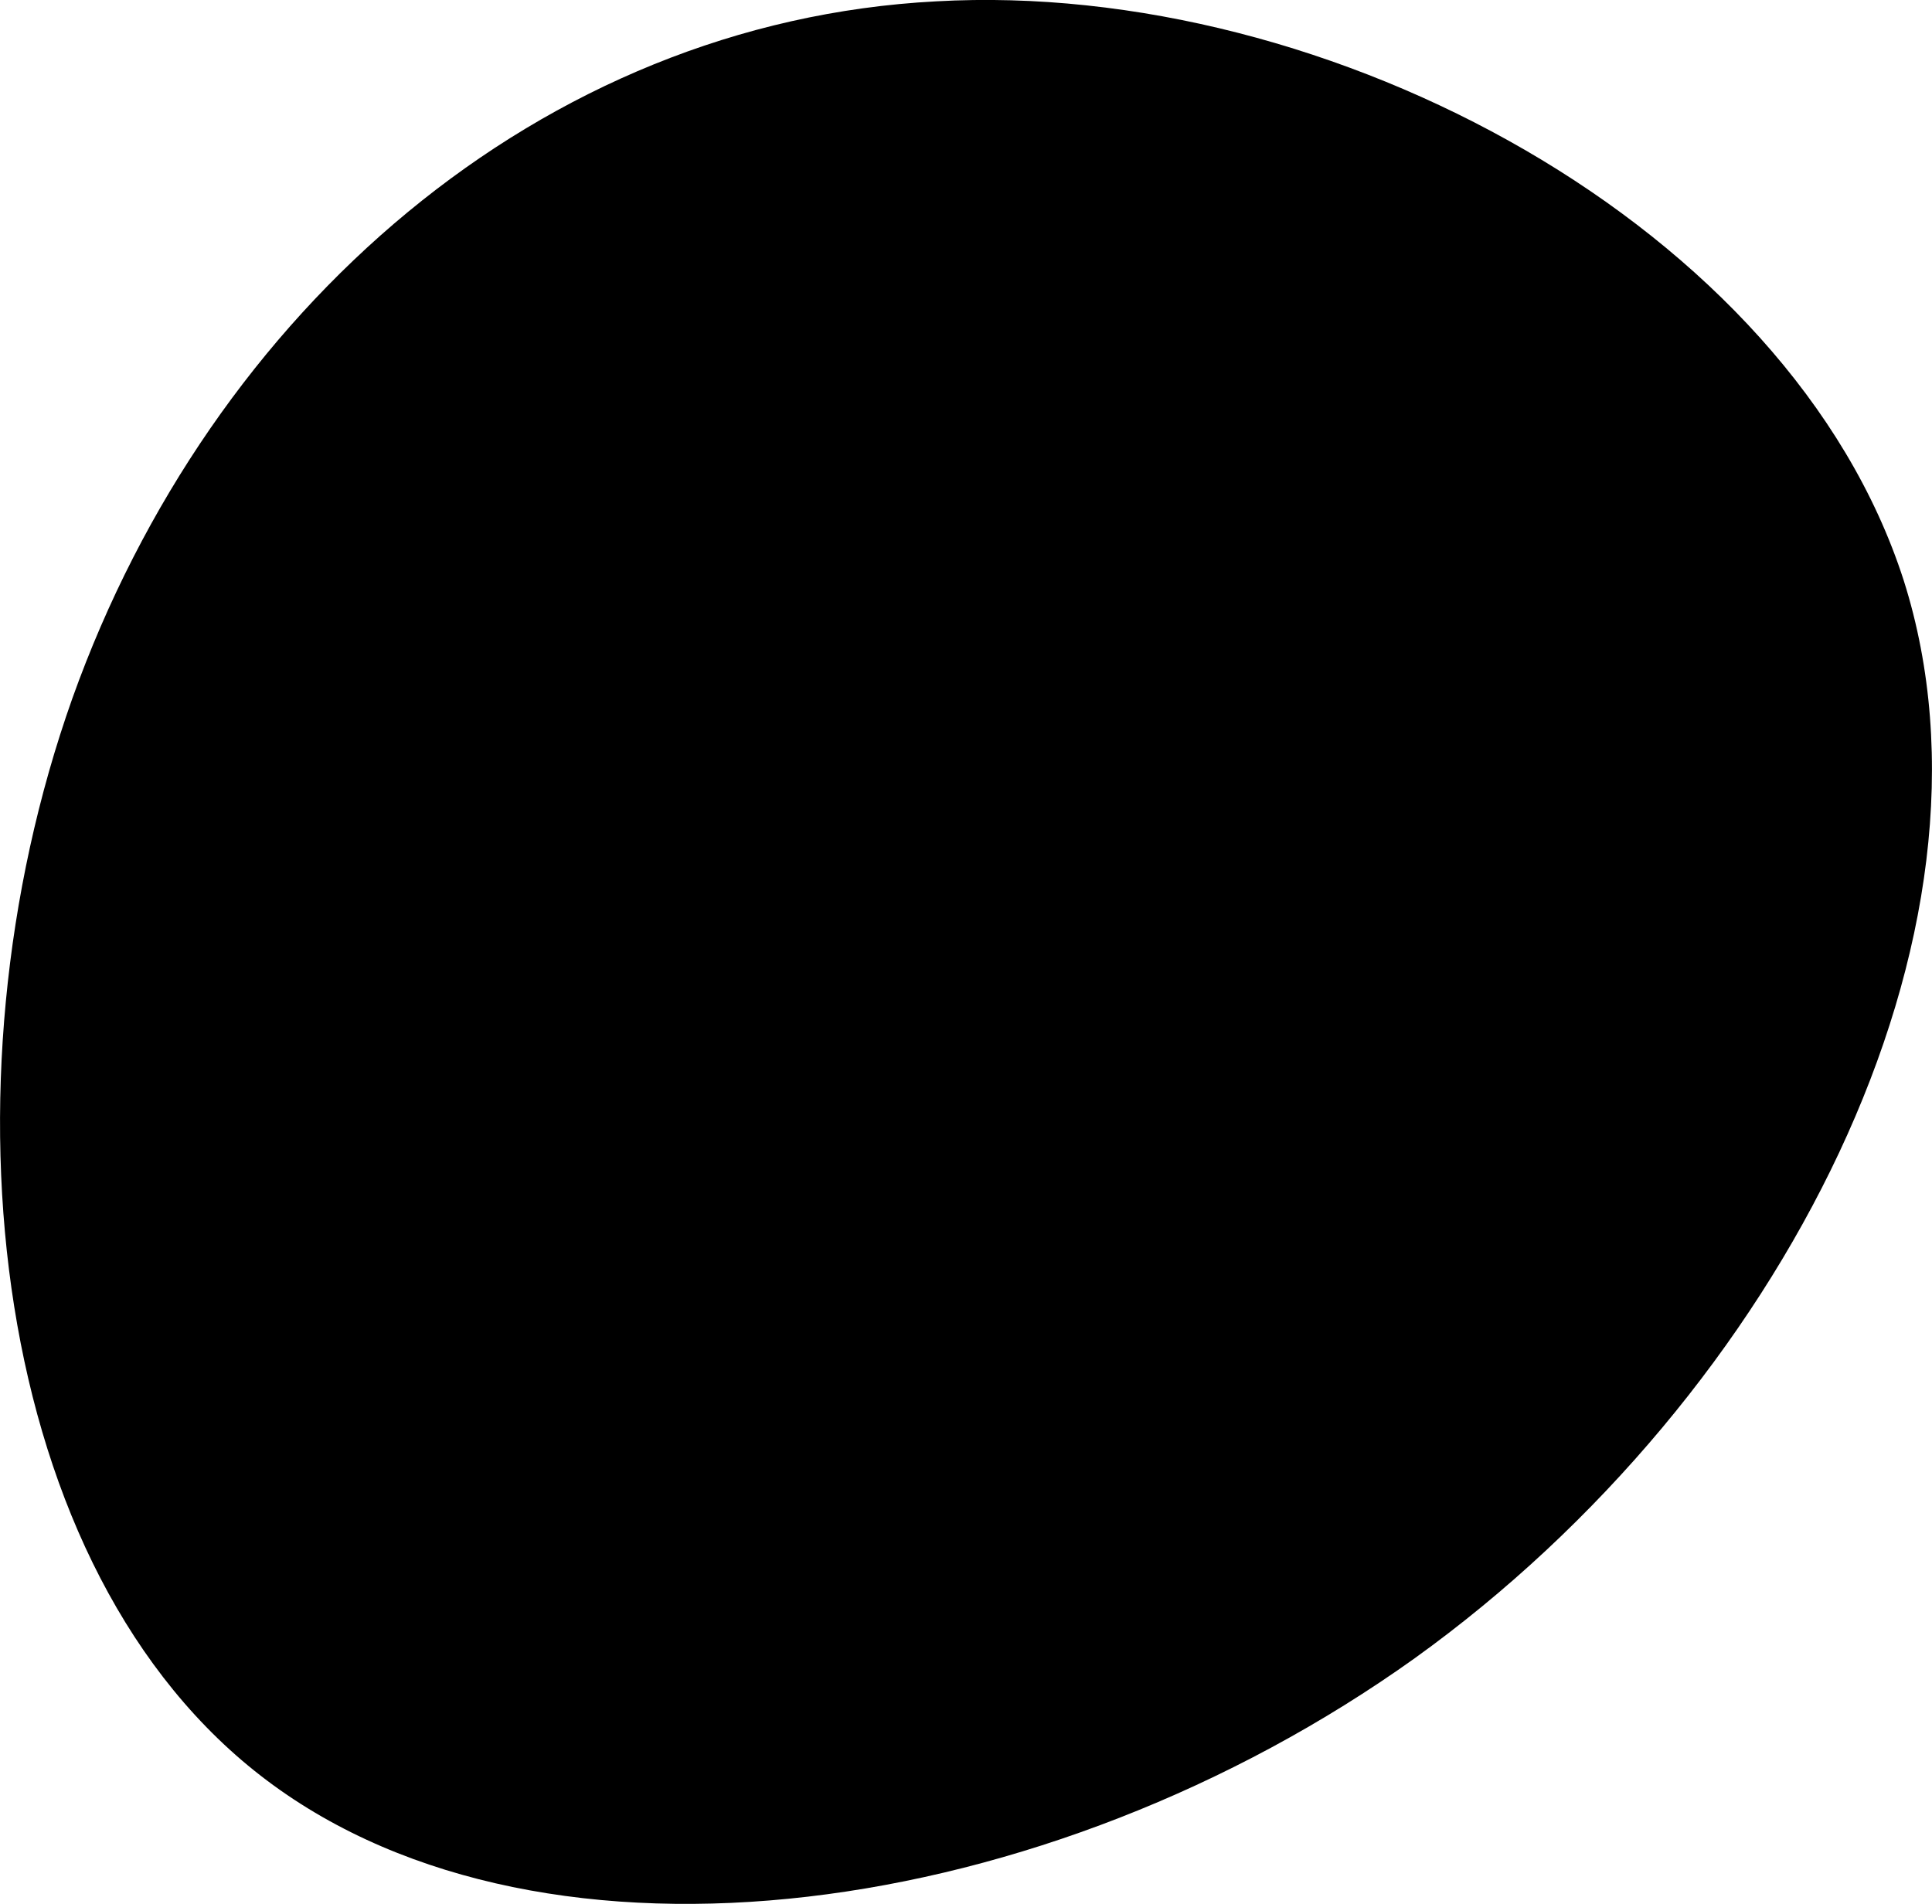
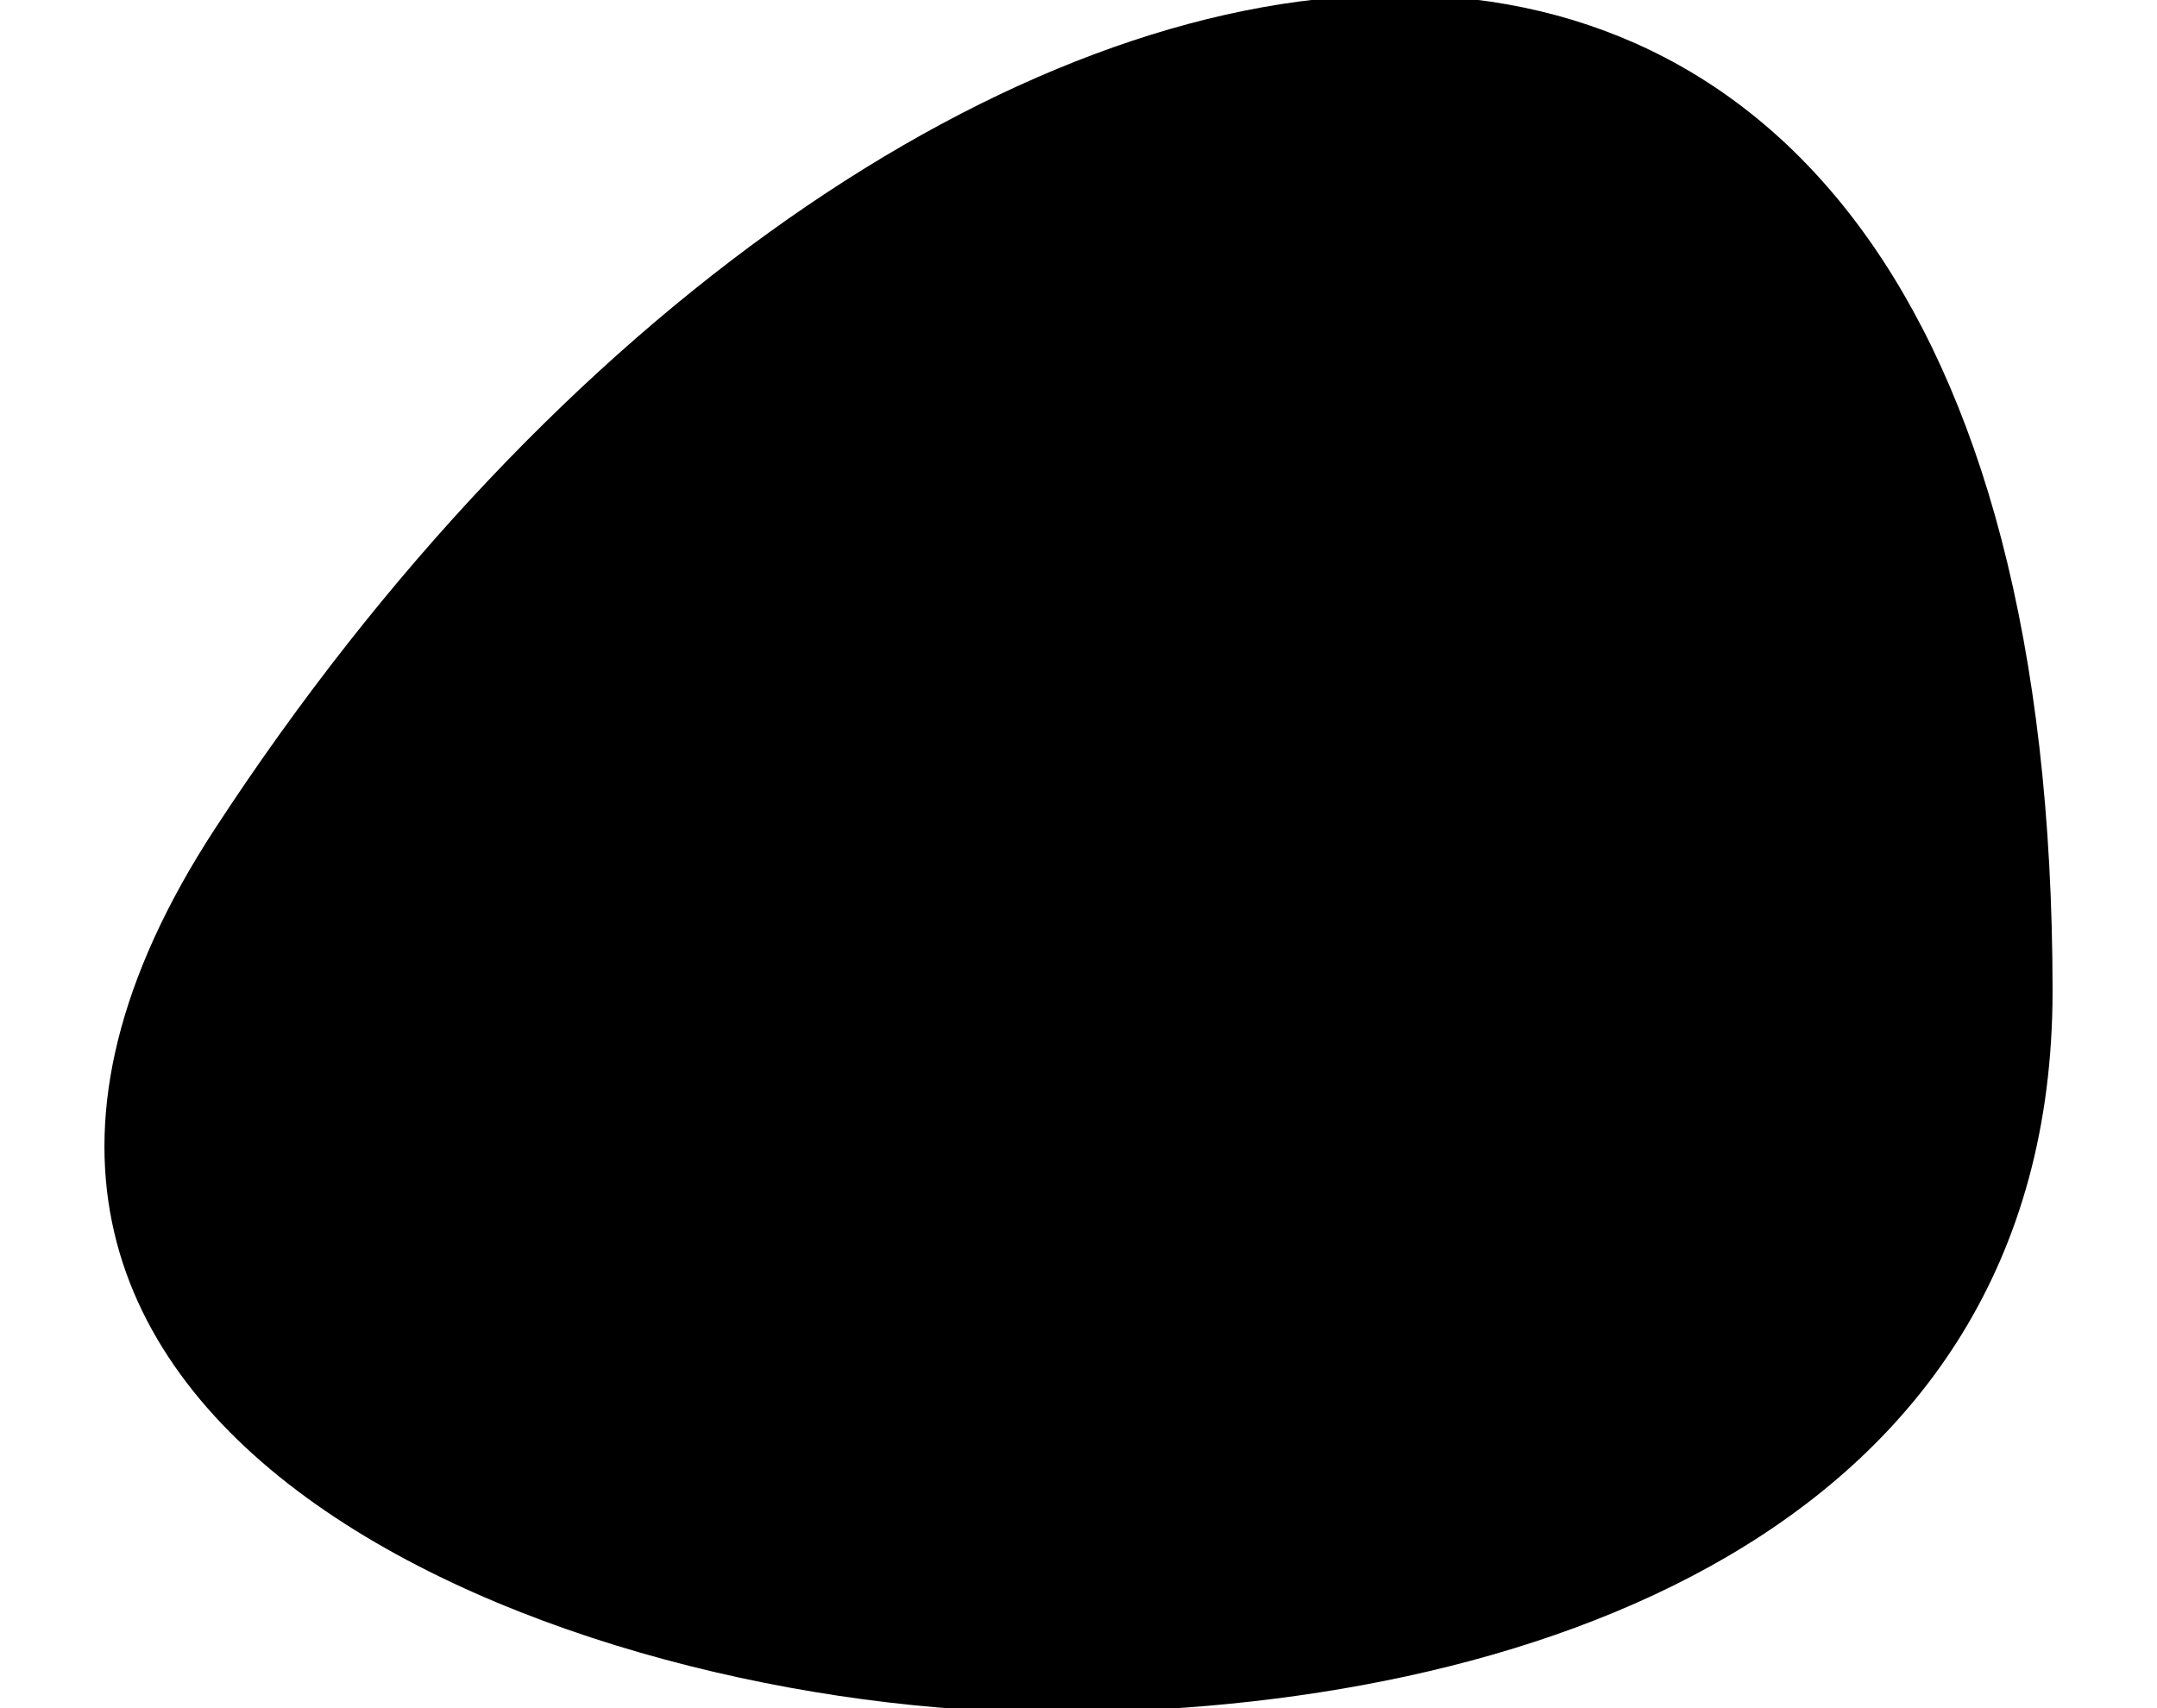
- <svg xmlns="http://www.w3.org/2000/svg" viewBox="41 37.61 130.82 128.93">
-   <path fill="#000" d="M69.9,-23.1C77.5,0.8,61.7,32,36.8,49.9C11.9,67.7,-22,72.4,-40.9,58.2C-59.7,44.1,-63.4,11.1,-54.1,-15.1C-44.7,-41.4,-22.4,-60.9,4.4,-62.3C31.1,-63.8,62.2,-47,69.9,-23.1Z" transform="translate(100 100)" />
+ <svg xmlns="http://www.w3.org/2000/svg" x="0px" y="0px" viewBox="0 0 480 380" enable-background="new 0 0 480 380" xml:space="preserve">
+   <path d="M47.846,184.442c-87.942,134.709,80.073,196.702,186.331,196.702c104.494,0,222.582-39.417,222.582-160.557  C456.758-91.25,198.783-46.776,47.846,184.442z" />
</svg>
